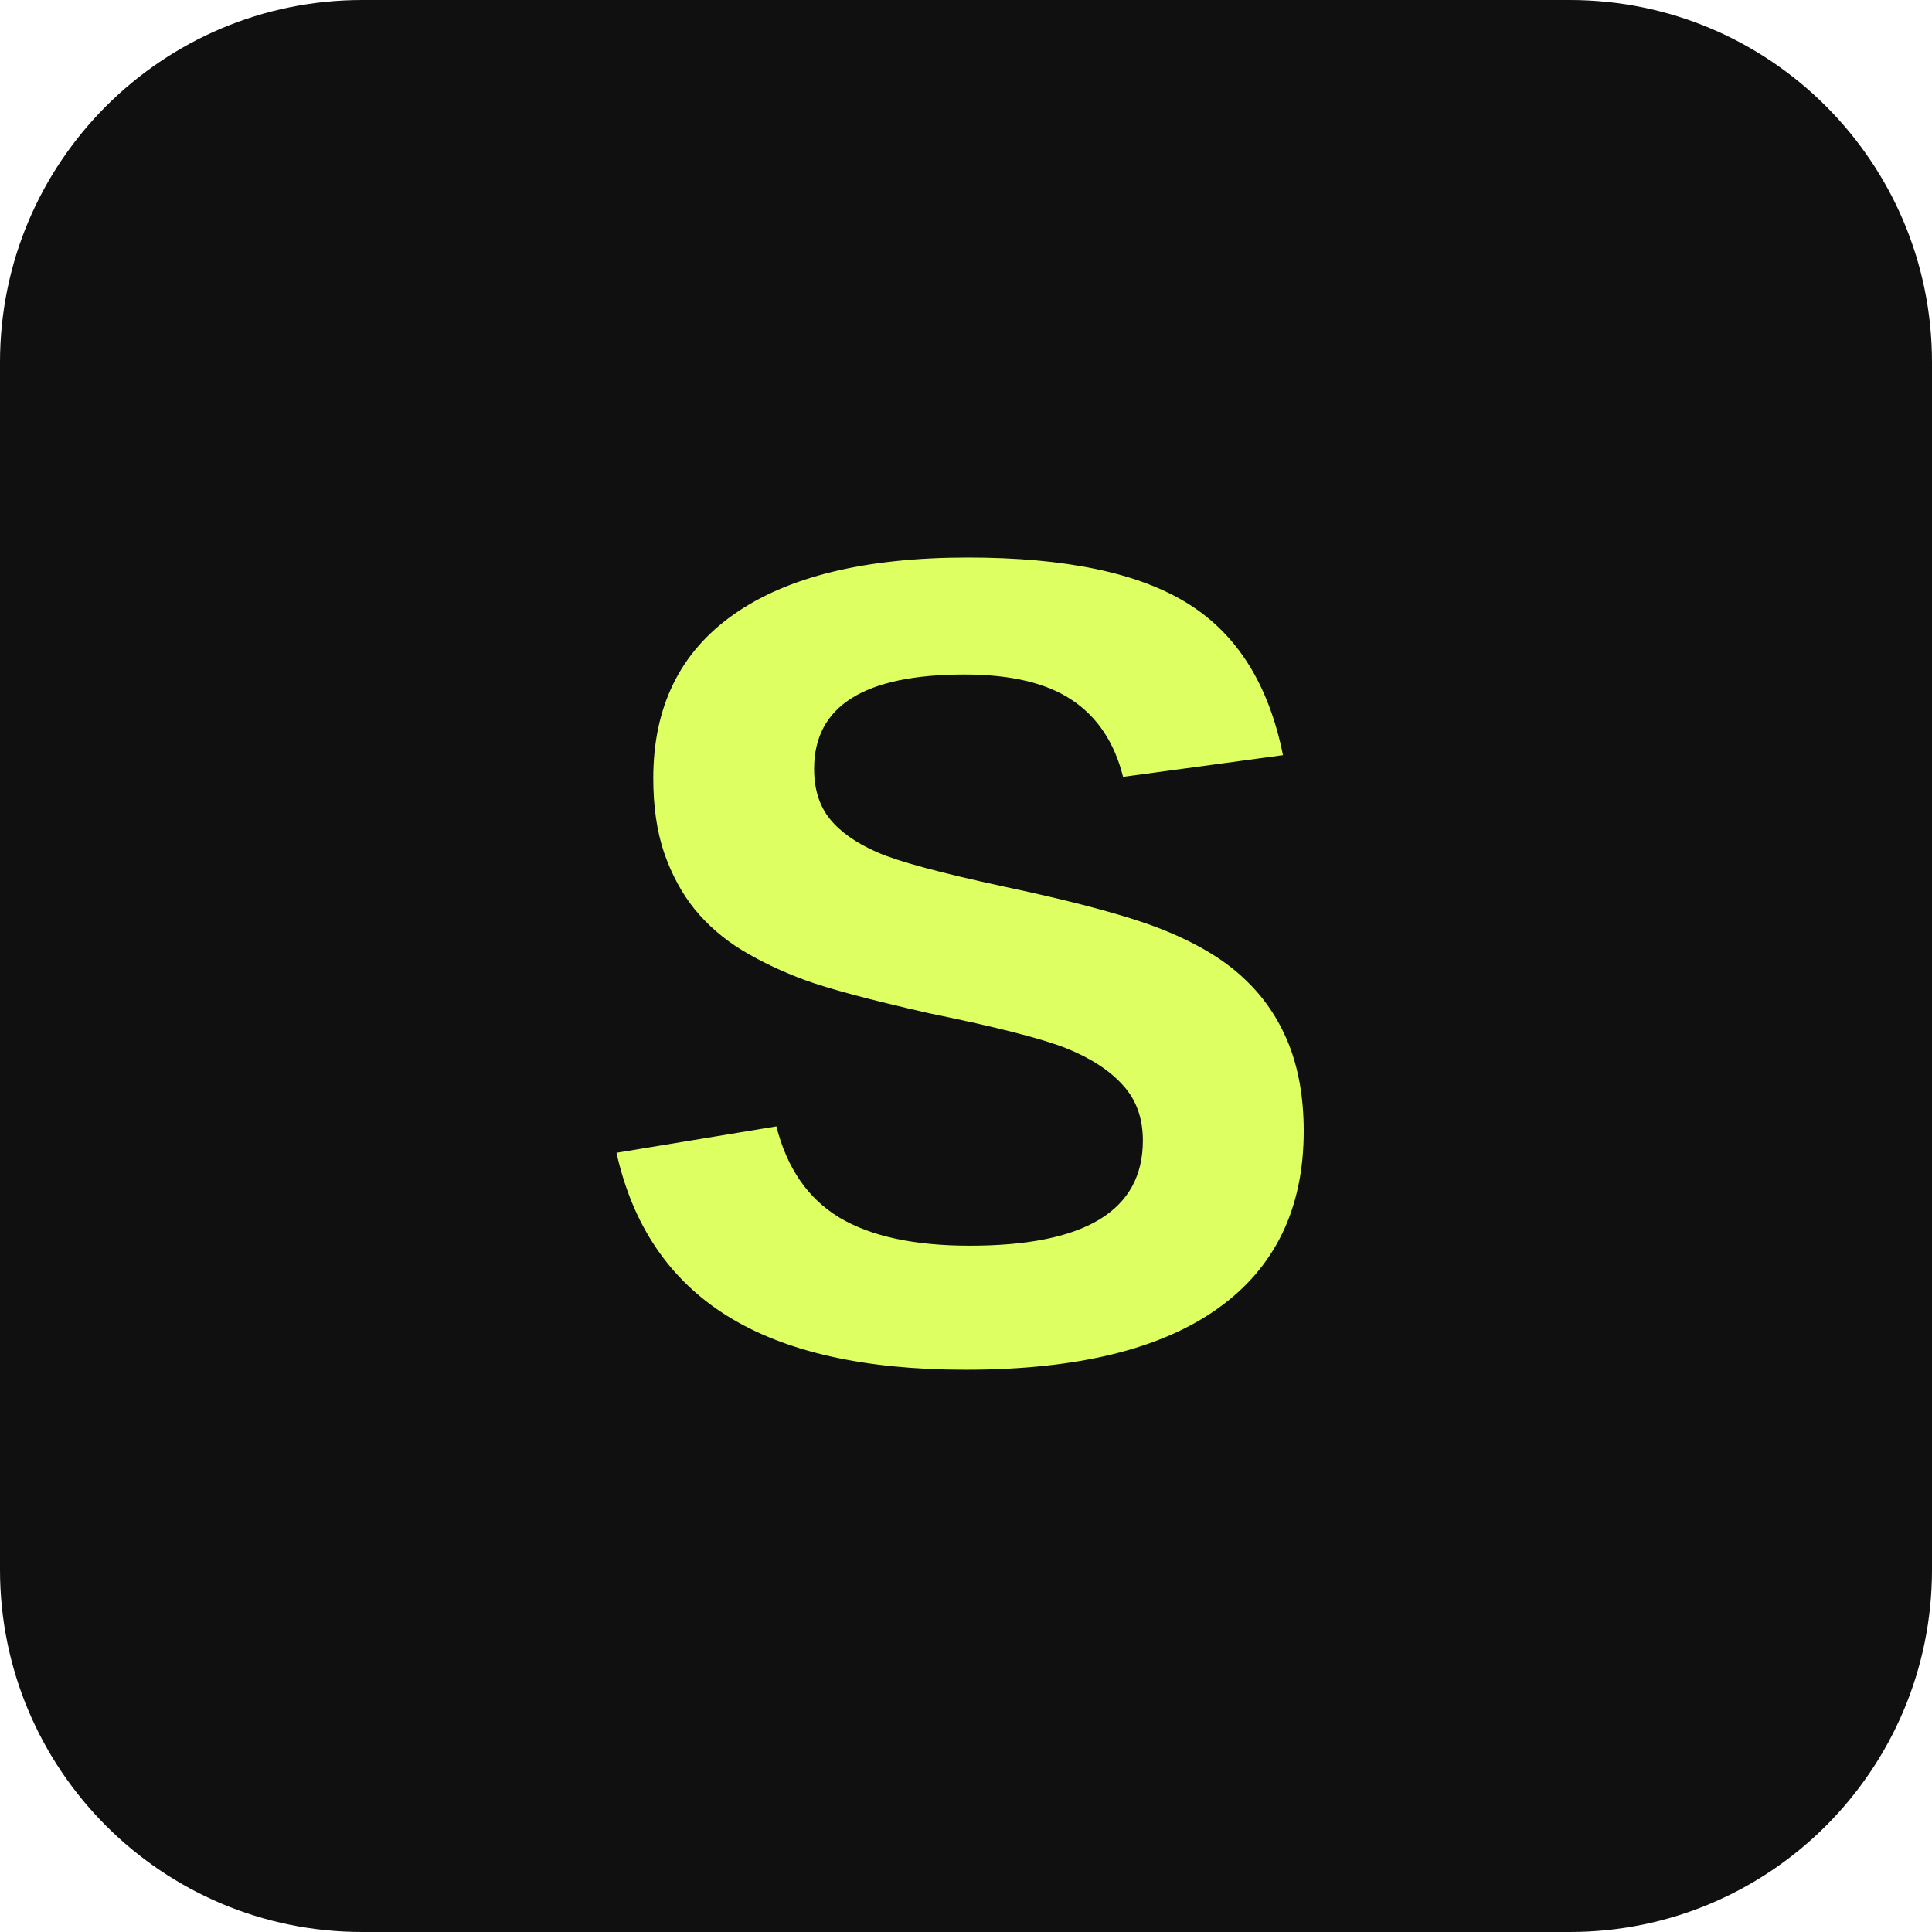
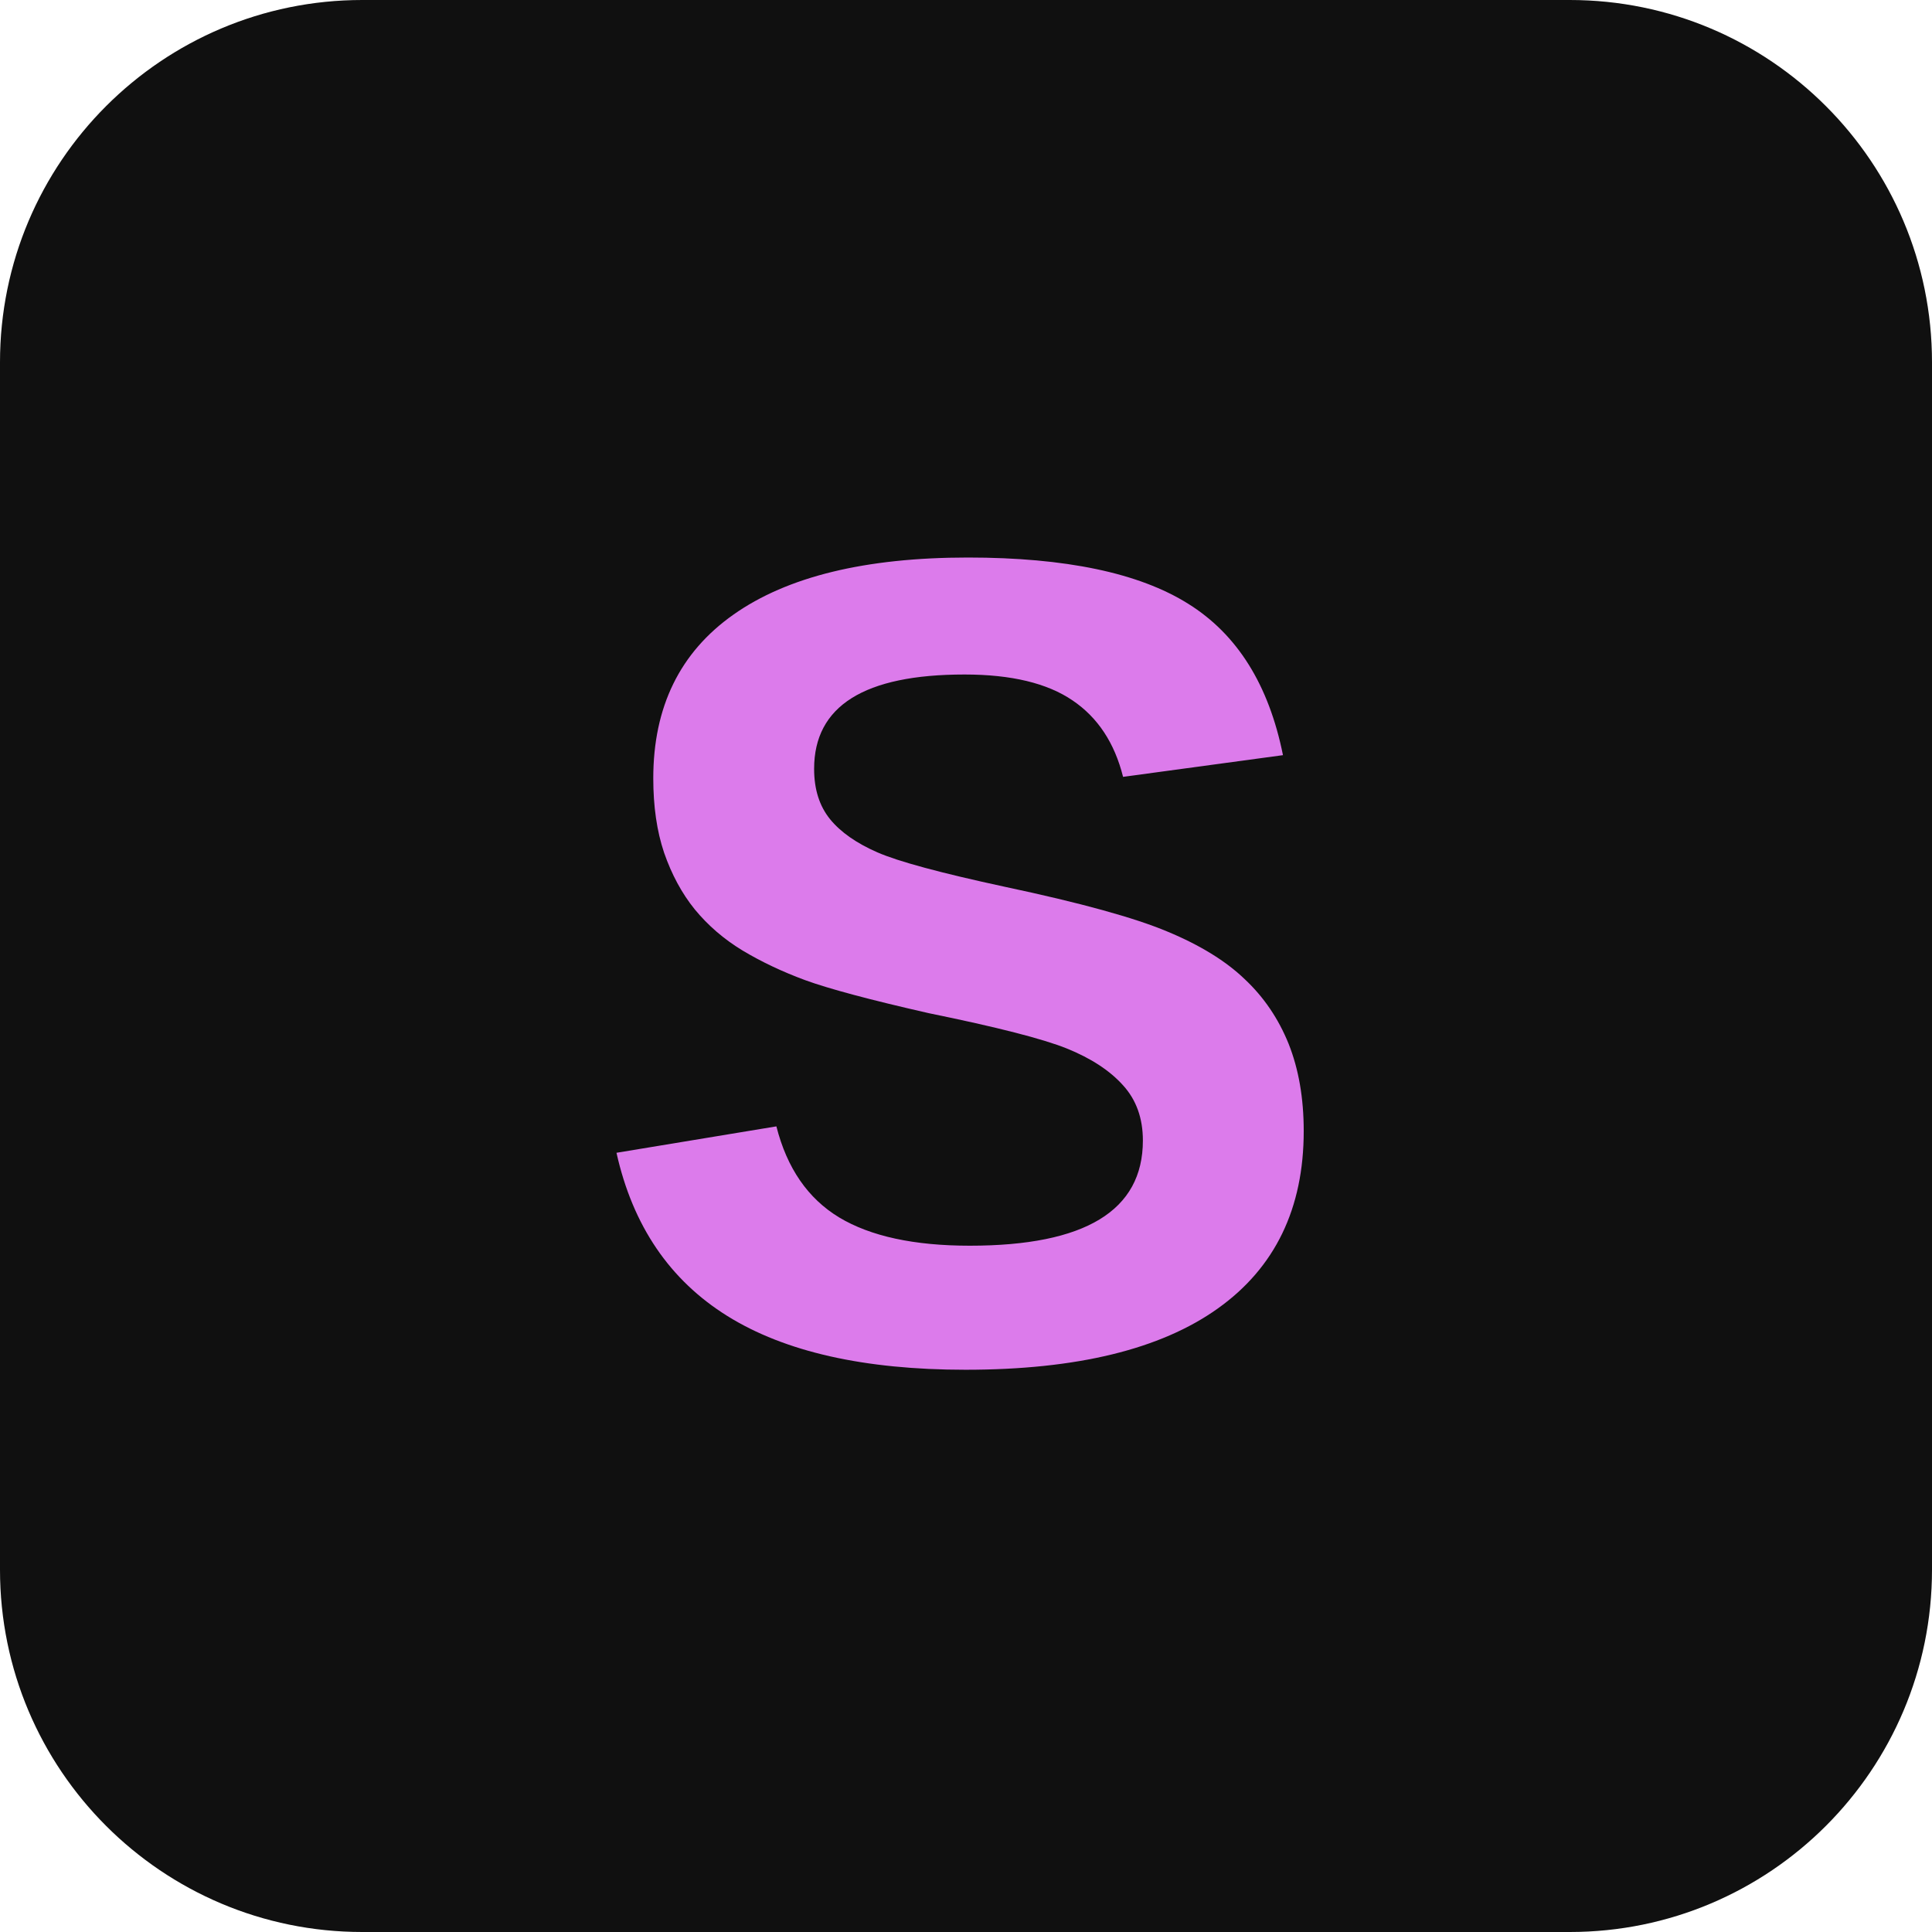
<svg xmlns="http://www.w3.org/2000/svg" viewBox="0 0 64 64">
  <rect width="64" height="64" rx="12" fill="#101010" />
-   <text x="32" y="45" font-family="Arial,sans-serif" font-size="38" font-weight="800" text-anchor="middle" fill="#deff62">S</text>
+   <text x="32" y="45" font-family="Arial,sans-serif" font-size="38" font-weight="800" text-anchor="middle" fill="#dc7beb">S</text>
</svg>
